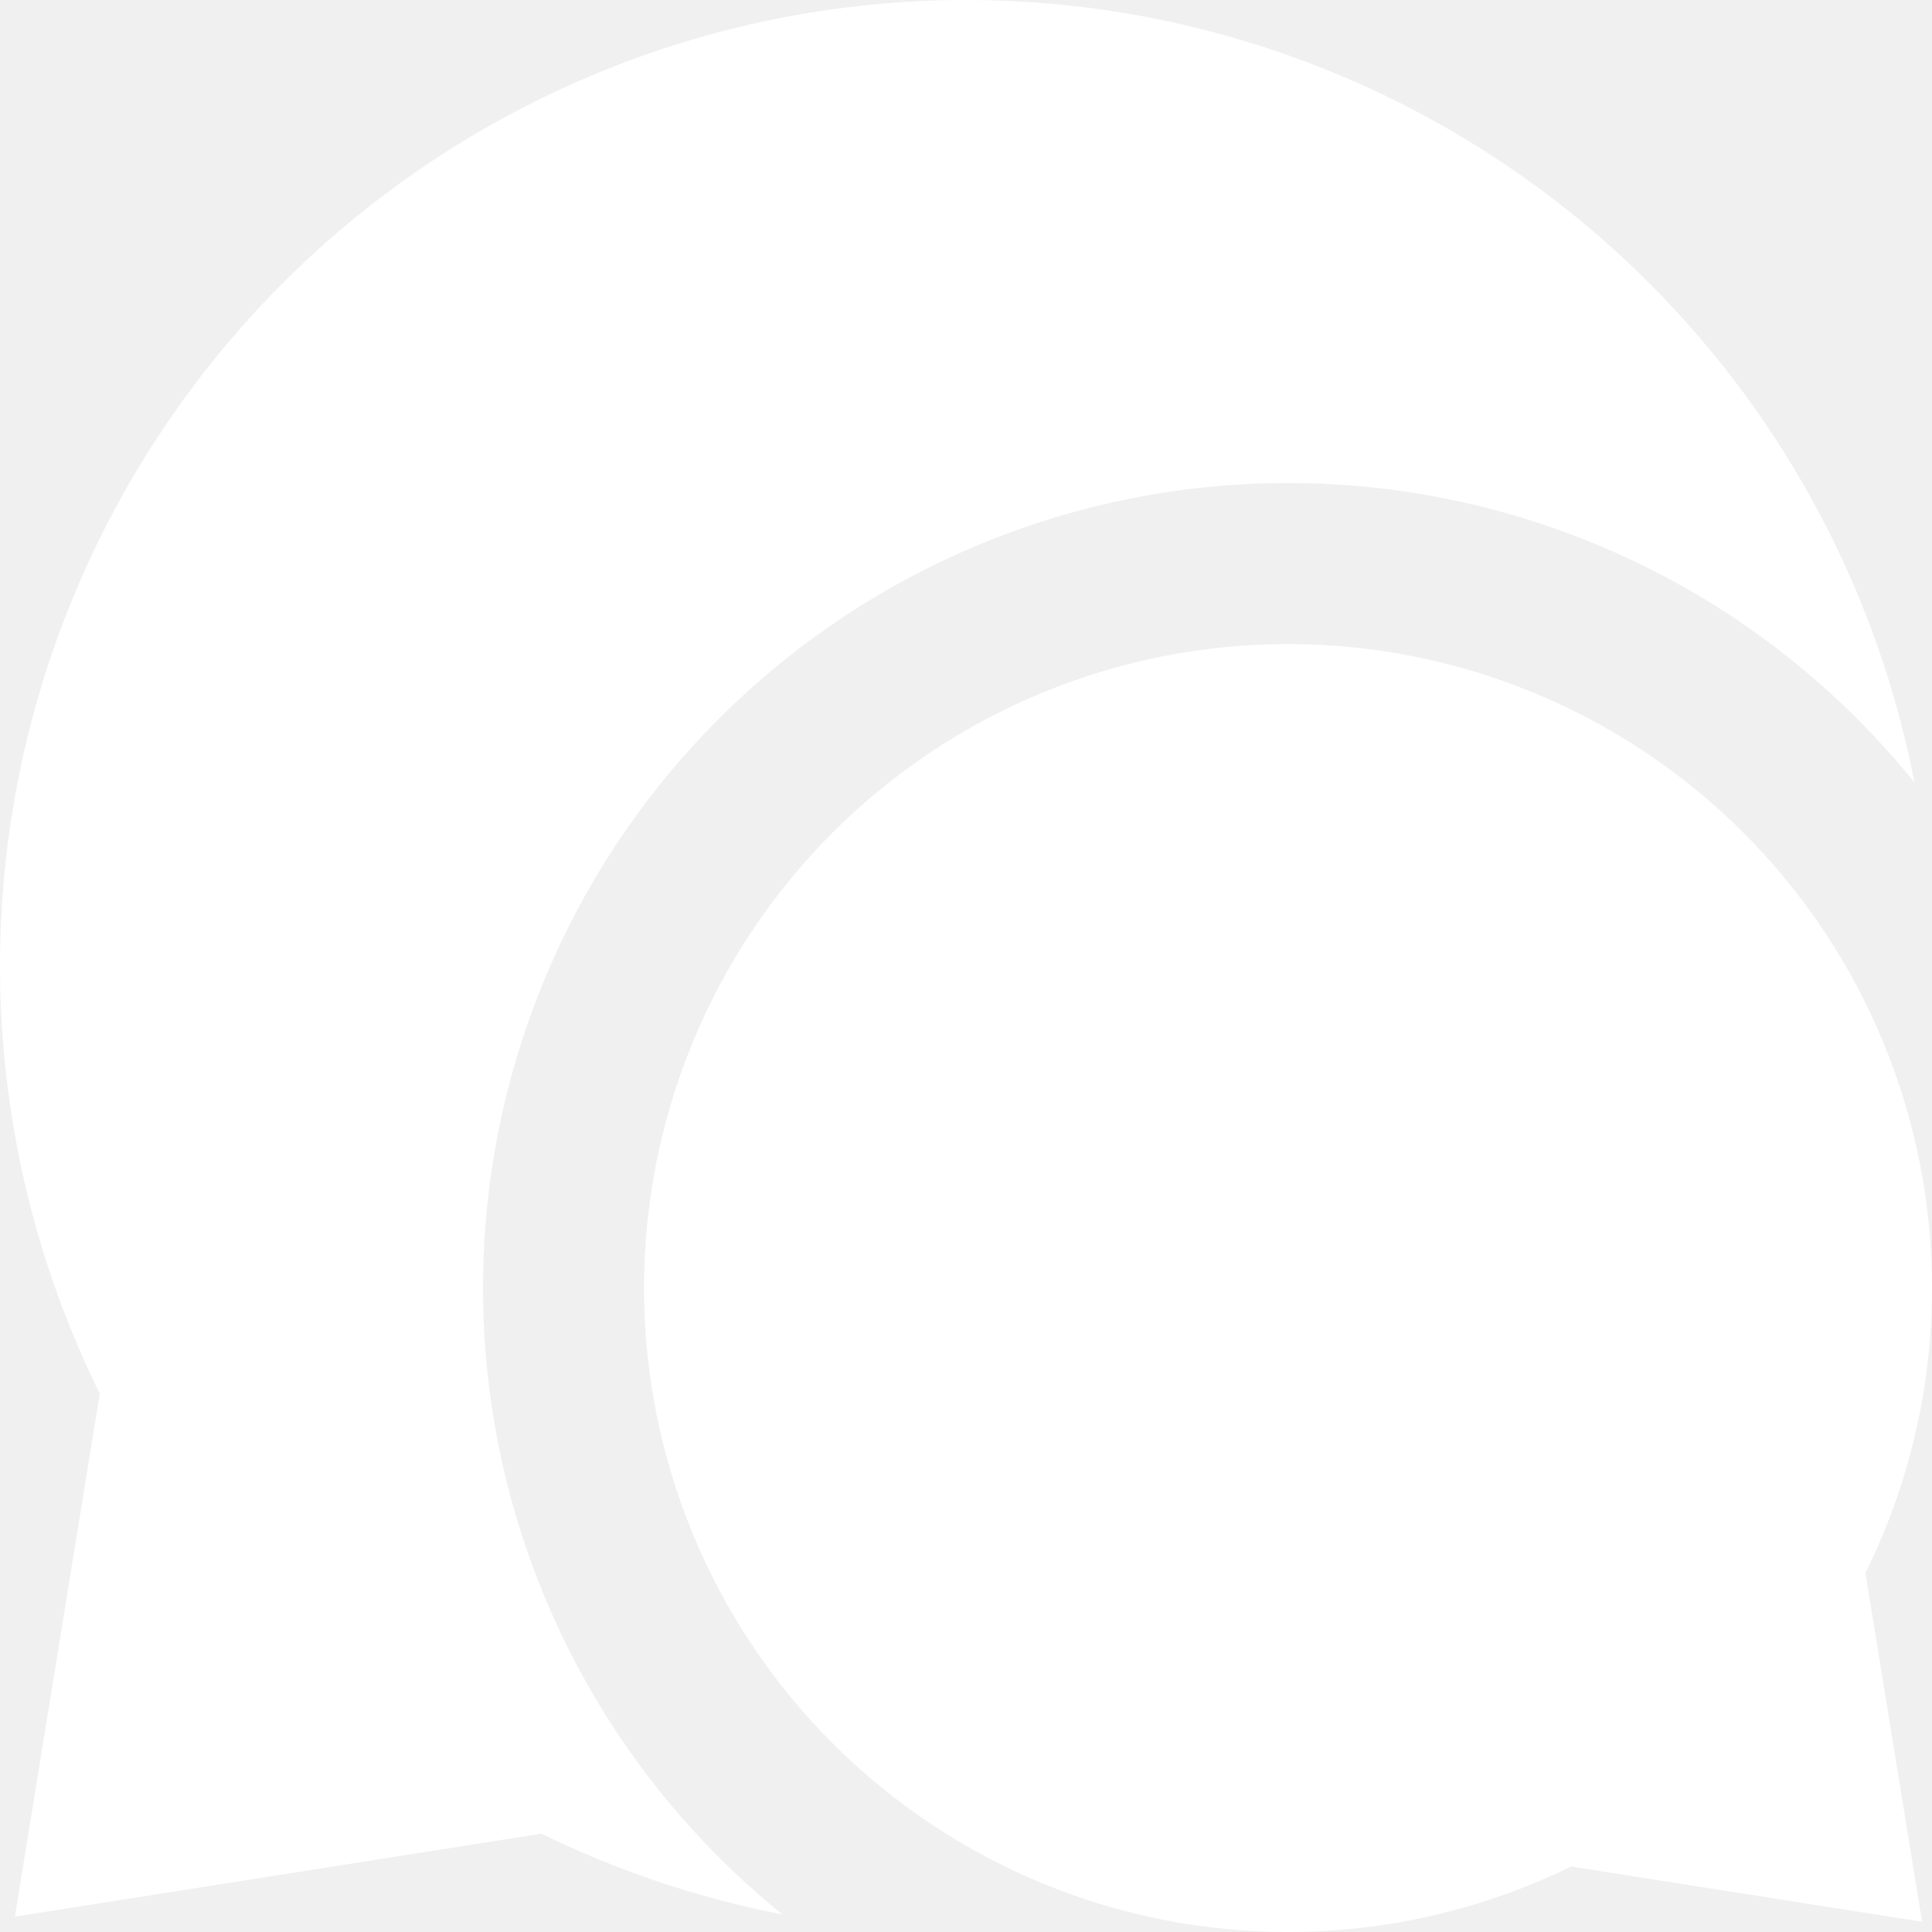
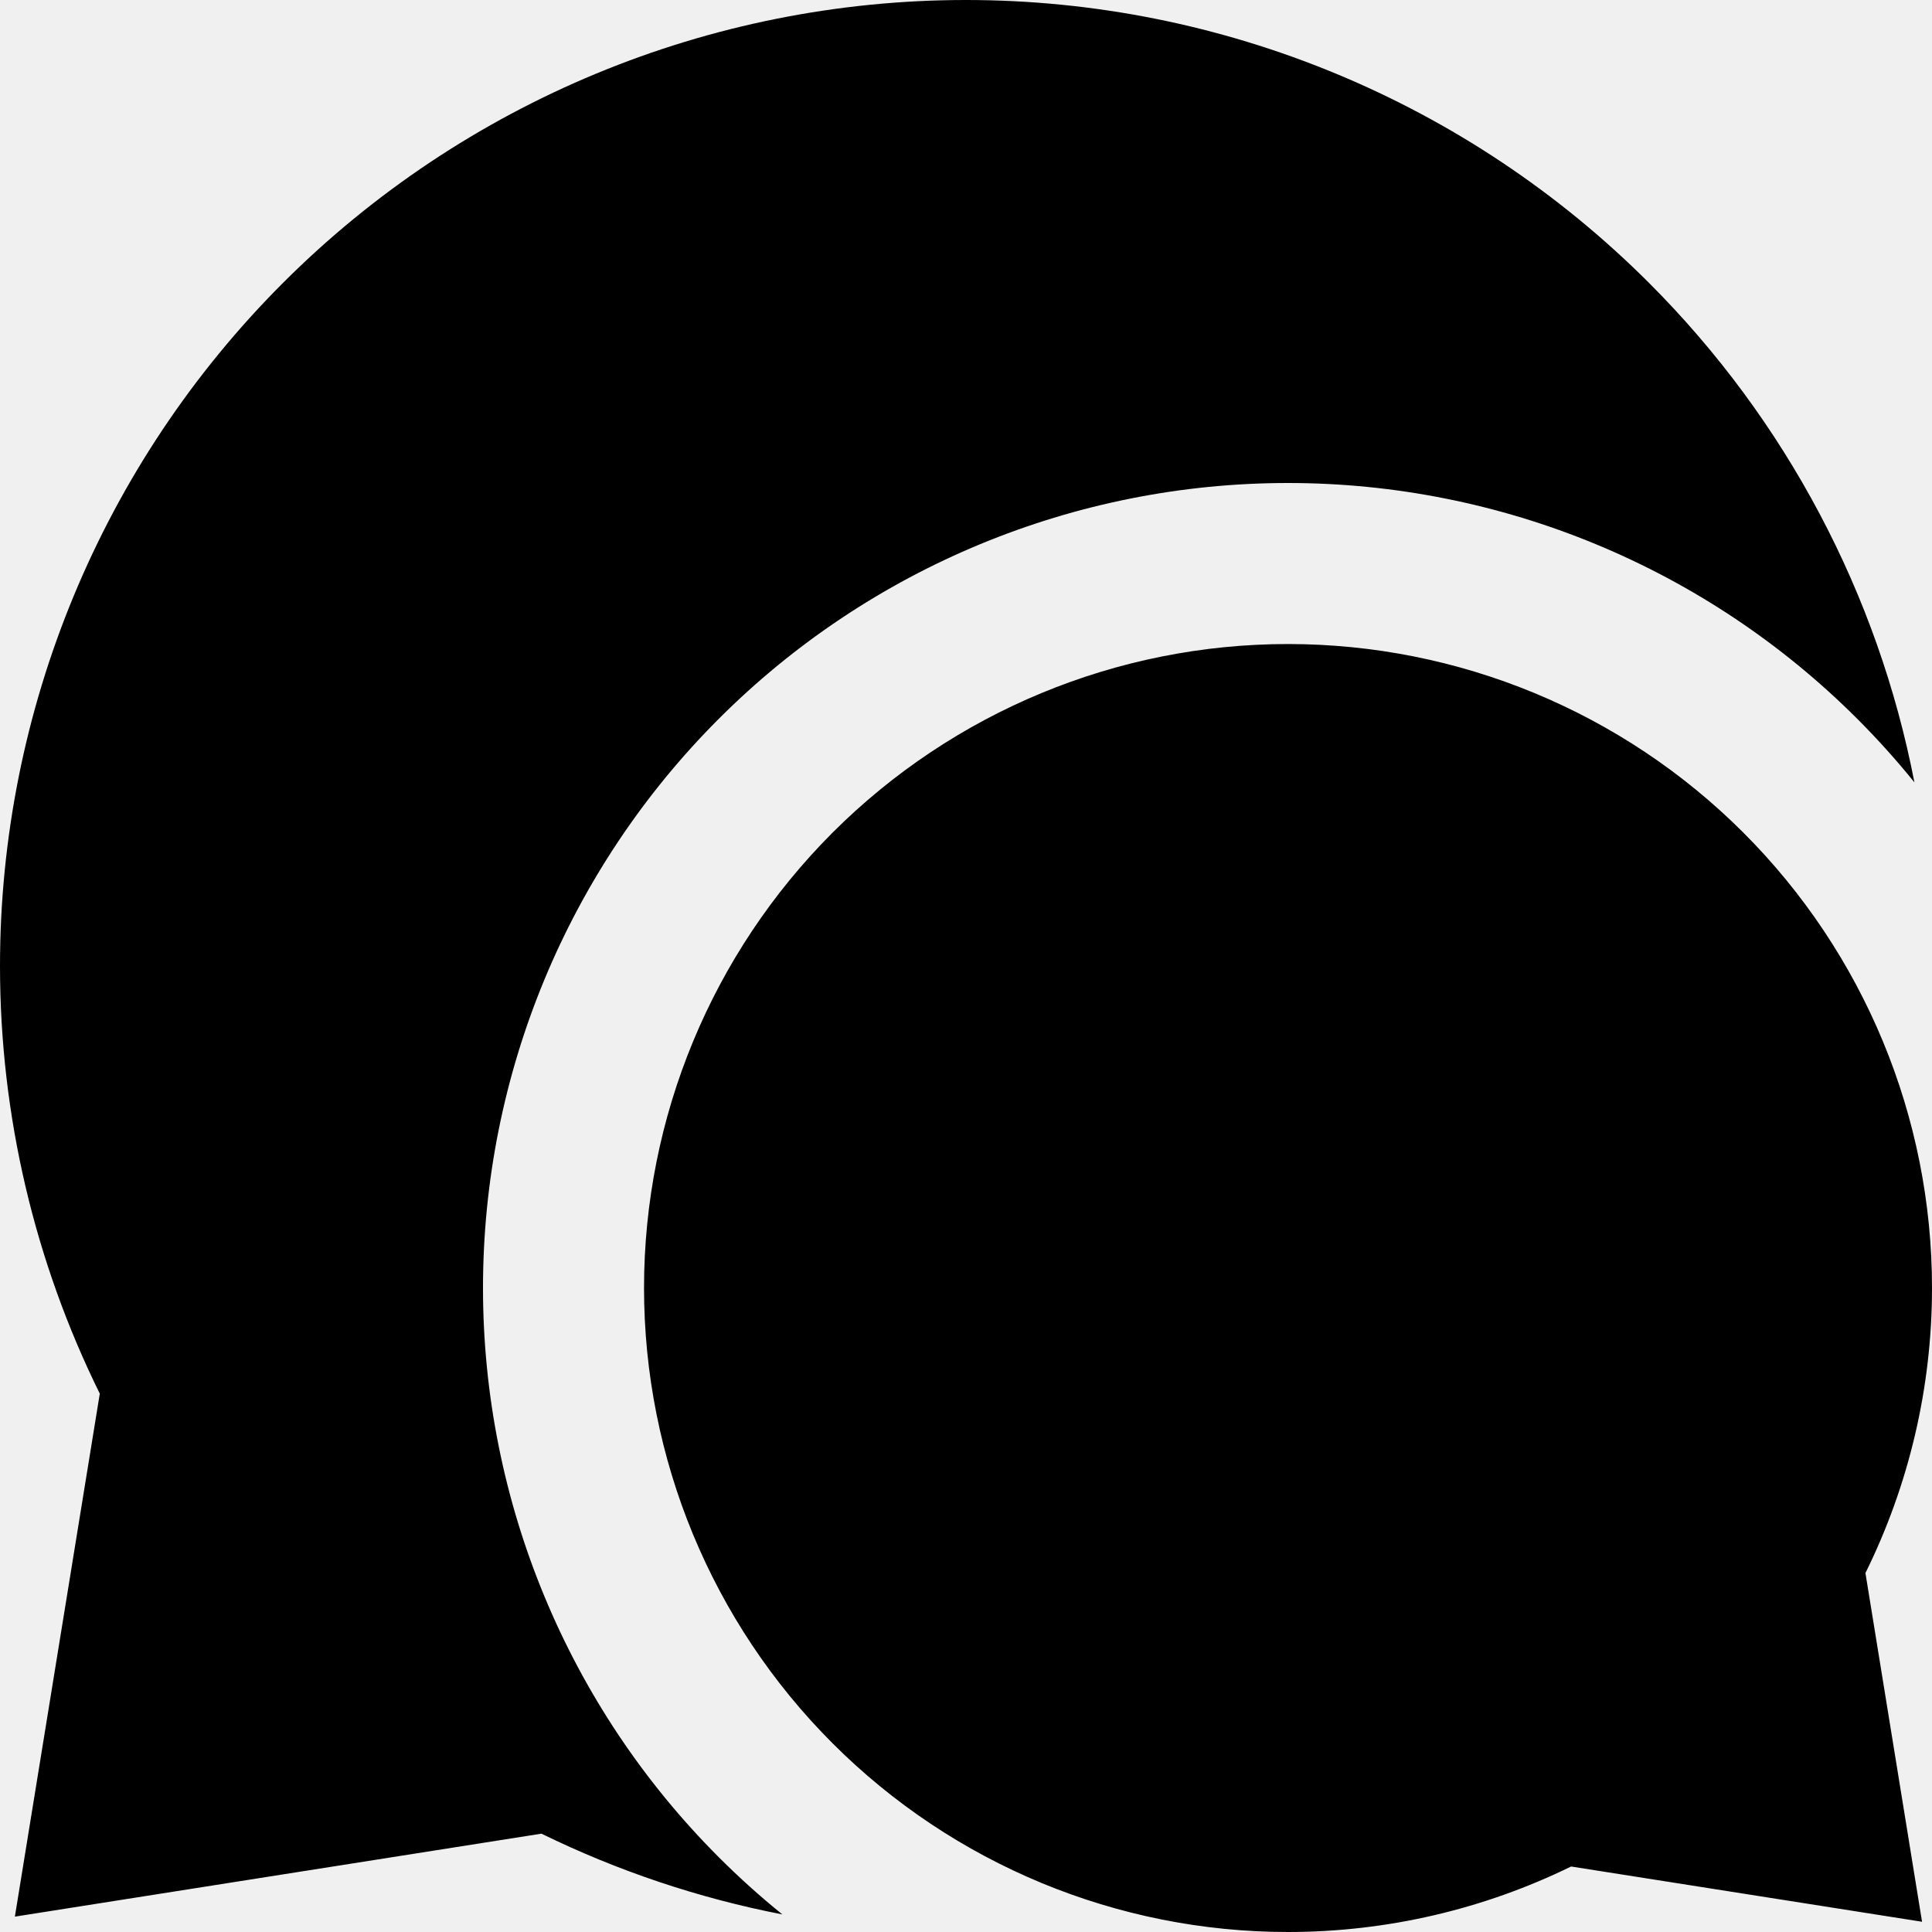
<svg xmlns="http://www.w3.org/2000/svg" width="20" height="20" viewBox="0 0 20 20" fill="none">
  <g clip-path="url(#clip0_12001_1242)">
-     <path fill-rule="evenodd" clip-rule="evenodd" d="M10 0C7.348 0 4.804 1.054 2.929 2.929C1.054 4.804 0 7.348 0 10C0 11.55 0.36 13.063 1.033 14.427L0.154 19.841L5.605 18.982C6.394 19.368 7.233 19.65 8.099 19.818C7.87 19.633 7.651 19.436 7.441 19.226C5.878 17.663 5 15.543 5 13.333C5 11.123 5.878 9.004 7.441 7.441C9.004 5.878 11.123 5 13.333 5C15.543 5 17.663 5.878 19.226 7.441C19.436 7.651 19.633 7.87 19.818 8.099C19.441 6.154 18.492 4.35 17.071 2.929C15.196 1.054 12.652 0 10 0ZM18.047 8.619C16.797 7.369 15.101 6.667 13.333 6.667C11.565 6.667 9.87 7.369 8.619 8.619C7.369 9.87 6.667 11.565 6.667 13.333C6.667 15.101 7.369 16.797 8.619 18.047C9.87 19.298 11.565 20 13.333 20C14.359 20 15.36 19.764 16.264 19.322L19.897 19.894L19.311 16.284C19.76 15.375 20 14.367 20 13.333C20 11.565 19.298 9.87 18.047 8.619Z" fill="white" />
+     <path fill-rule="evenodd" clip-rule="evenodd" d="M10 0C7.348 0 4.804 1.054 2.929 2.929C1.054 4.804 0 7.348 0 10C0 11.55 0.36 13.063 1.033 14.427L0.154 19.841L5.605 18.982C6.394 19.368 7.233 19.65 8.099 19.818C7.87 19.633 7.651 19.436 7.441 19.226C5.878 17.663 5 15.543 5 13.333C5 11.123 5.878 9.004 7.441 7.441C9.004 5.878 11.123 5 13.333 5C15.543 5 17.663 5.878 19.226 7.441C19.436 7.651 19.633 7.87 19.818 8.099C19.441 6.154 18.492 4.35 17.071 2.929C15.196 1.054 12.652 0 10 0ZM18.047 8.619C16.797 7.369 15.101 6.667 13.333 6.667C11.565 6.667 9.87 7.369 8.619 8.619C7.369 9.87 6.667 11.565 6.667 13.333C6.667 15.101 7.369 16.797 8.619 18.047C9.87 19.298 11.565 20 13.333 20C14.359 20 15.36 19.764 16.264 19.322L19.897 19.894L19.311 16.284C19.76 15.375 20 14.367 20 13.333C20 11.565 19.298 9.87 18.047 8.619Z" fill="currentColor" />
  </g>
  <defs>
    <clipPath id="clip0_12001_1242">
      <rect width="20" height="20" fill="white" />
    </clipPath>
  </defs>
</svg>
